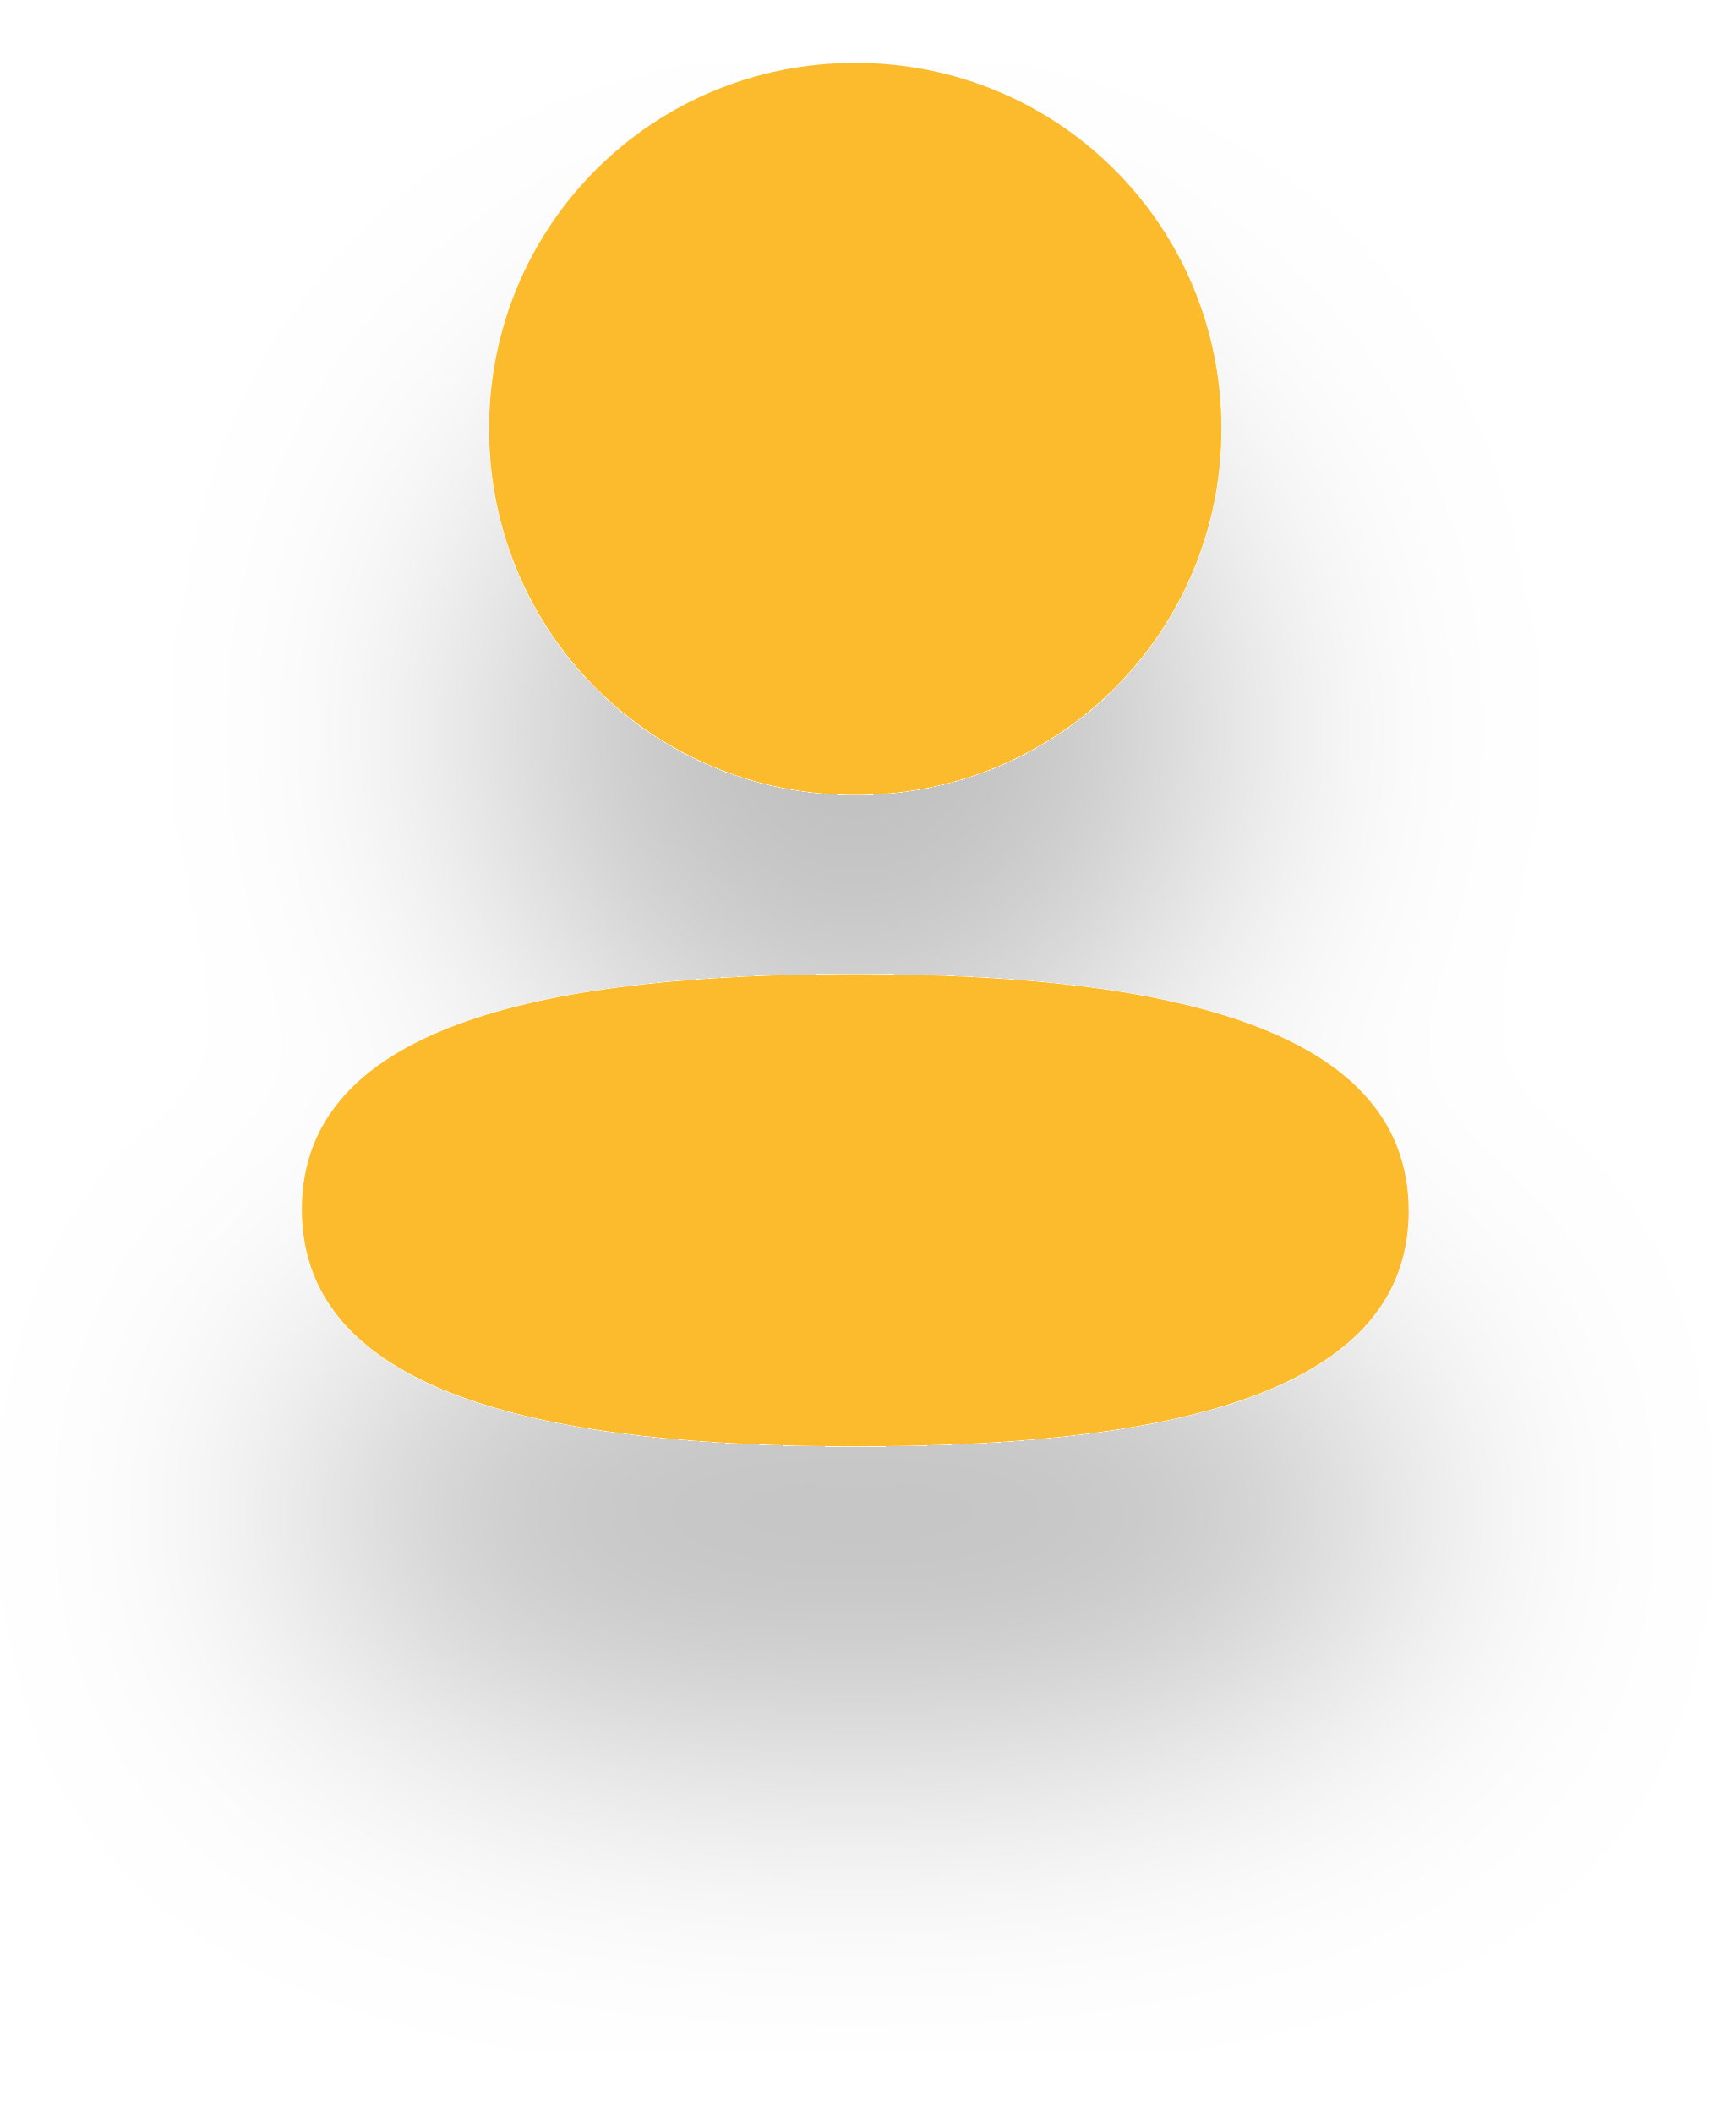
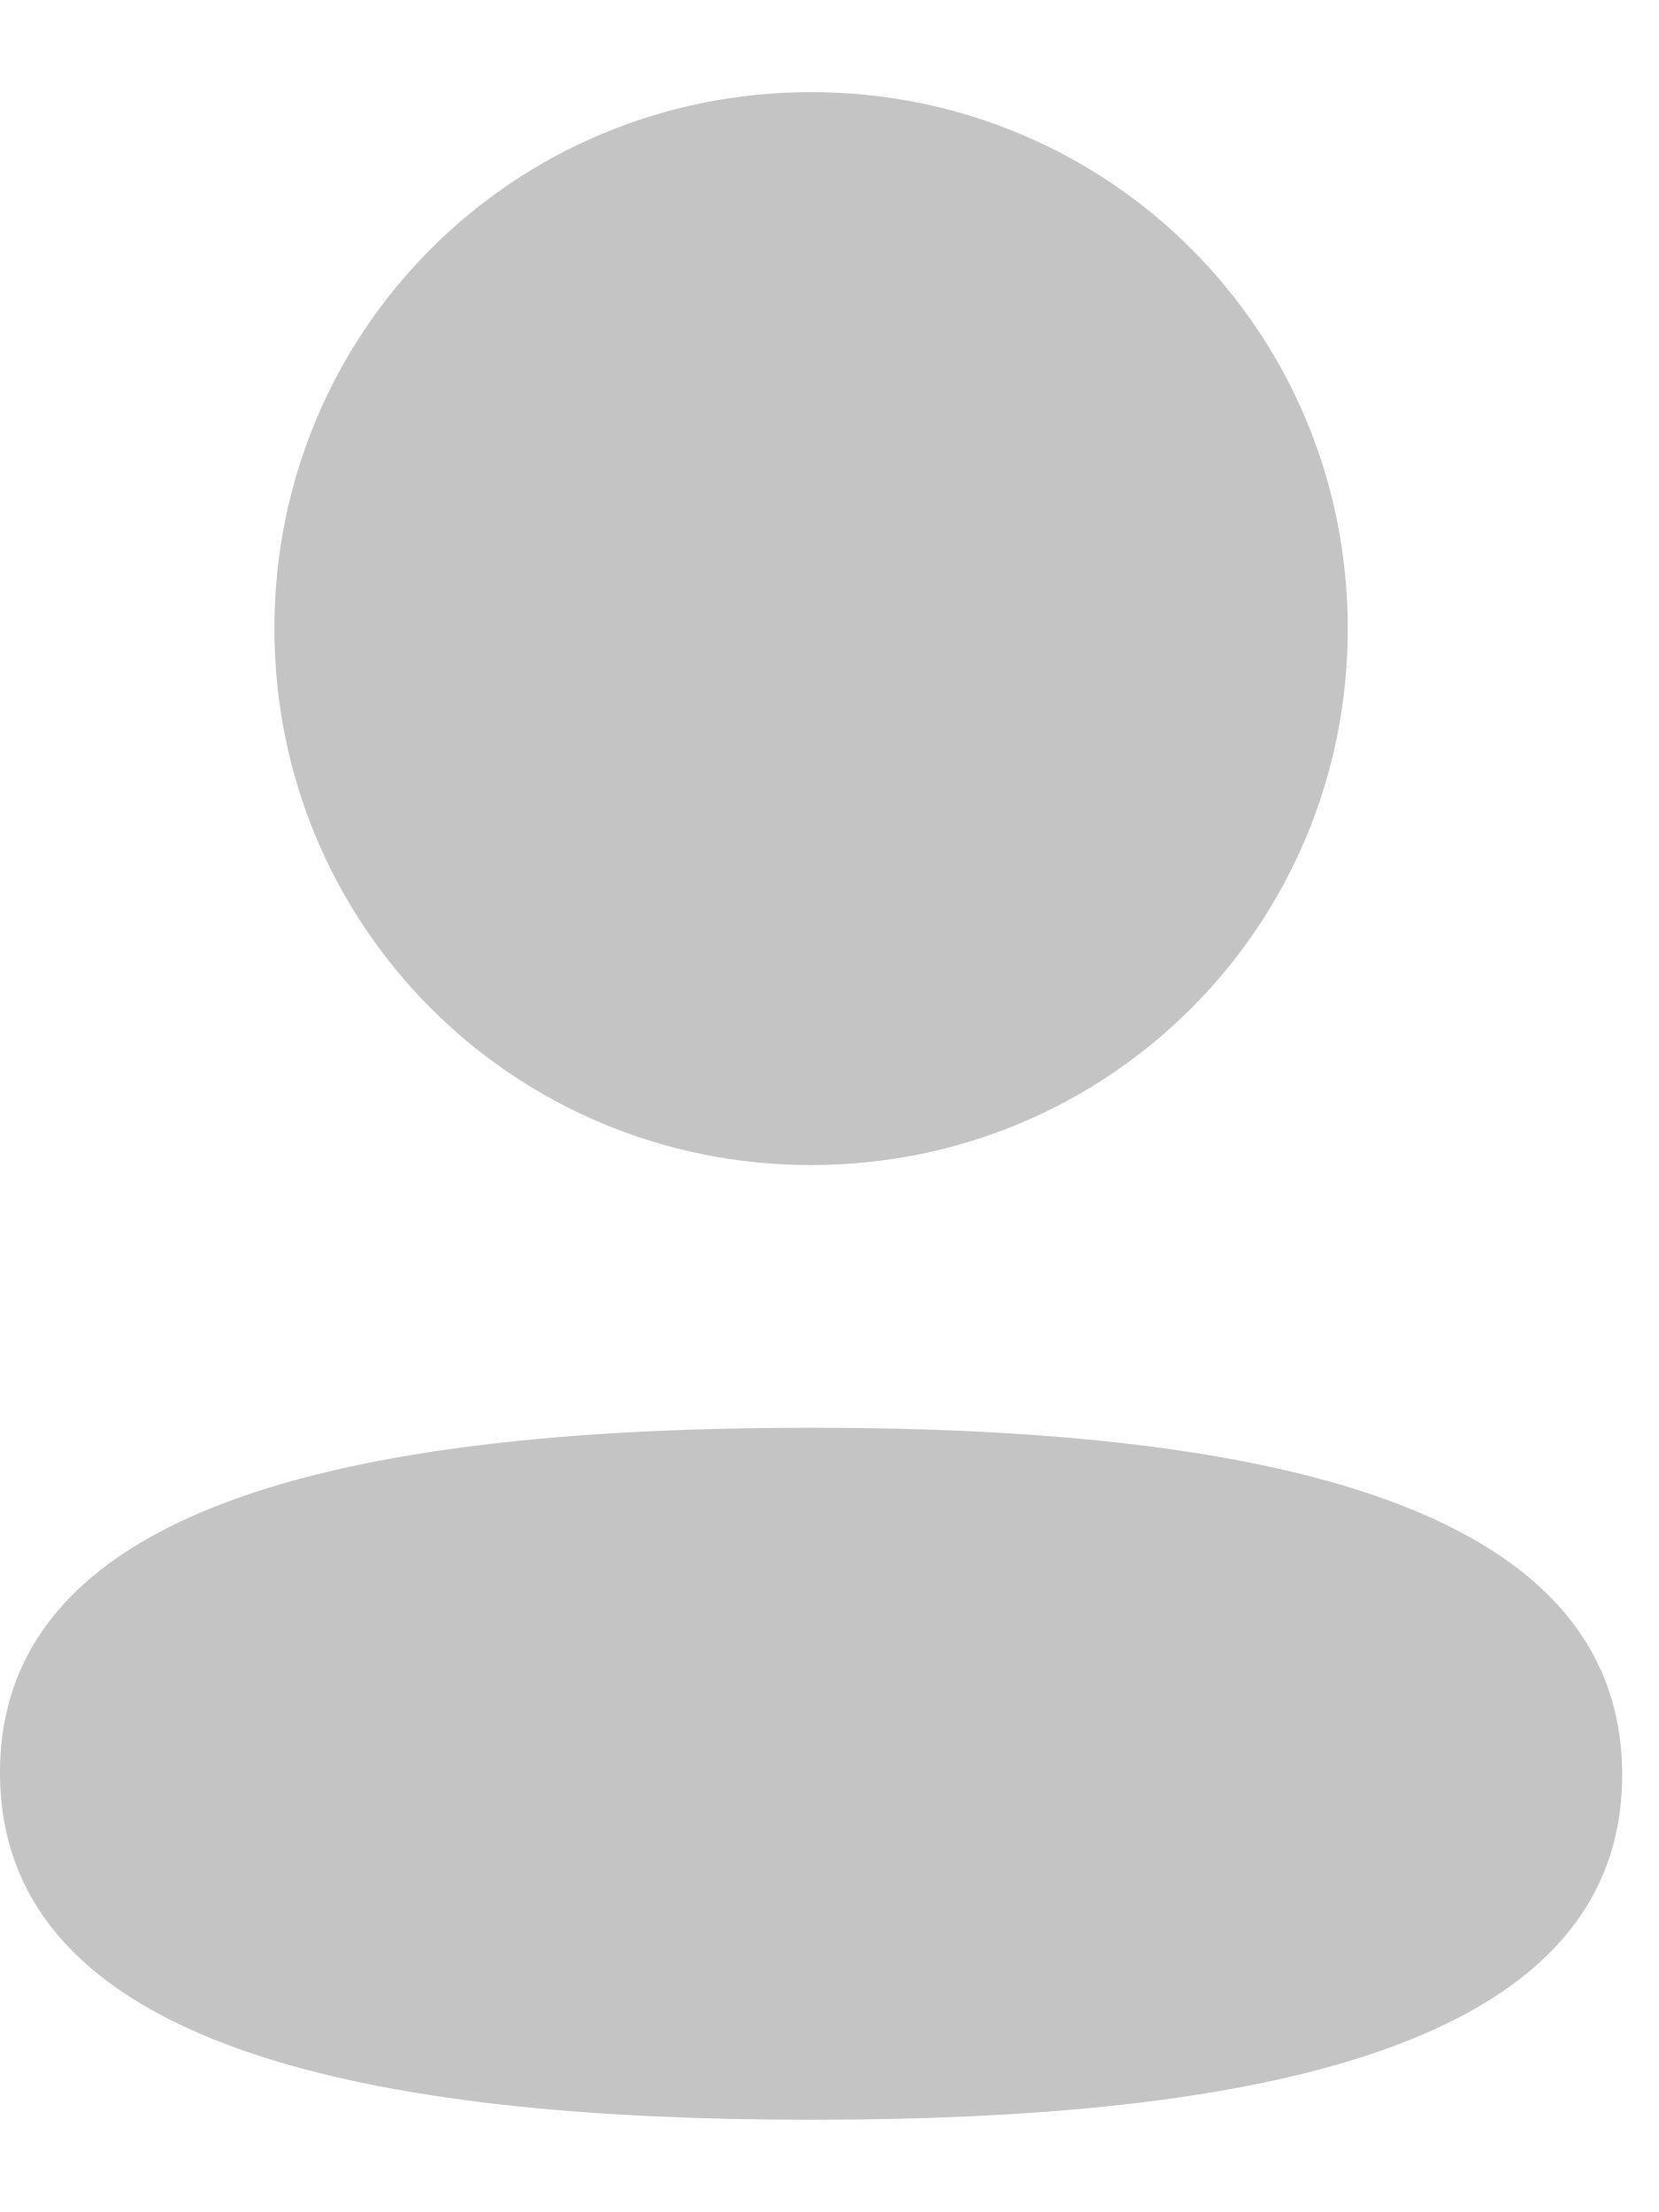
- <svg xmlns="http://www.w3.org/2000/svg" width="23" height="28" viewBox="0 0 23 28" fill="none">
-   <g filter="url(#filter0_d_28_832)">
-     <path d="M11.333 12.909C15.31 12.909 18.667 13.555 18.667 16.049C18.667 18.543 15.288 19.166 11.333 19.166C7.357 19.166 4 18.52 4 16.027C4 13.533 7.378 12.909 11.333 12.909ZM11.333 0.833C14.027 0.833 16.186 2.991 16.186 5.683C16.186 8.375 14.027 10.534 11.333 10.534C8.64 10.534 6.481 8.375 6.481 5.683C6.481 2.991 8.64 0.833 11.333 0.833Z" fill="#FCBA2D" />
-   </g>
-   <defs>
-     <filter id="filter0_d_28_832" x="0" y="0.833" width="22.667" height="26.333" filterUnits="userSpaceOnUse" color-interpolation-filters="sRGB">
-       <feFlood flood-opacity="0" result="BackgroundImageFix" />
-       <feColorMatrix in="SourceAlpha" type="matrix" values="0 0 0 0 0 0 0 0 0 0 0 0 0 0 0 0 0 0 127 0" result="hardAlpha" />
-       <feOffset dy="4" />
-       <feGaussianBlur stdDeviation="2" />
-       <feComposite in2="hardAlpha" operator="out" />
-       <feColorMatrix type="matrix" values="0 0 0 0 0 0 0 0 0 0 0 0 0 0 0 0 0 0 0.25 0" />
-       <feBlend mode="normal" in2="BackgroundImageFix" result="effect1_dropShadow_28_832" />
-       <feBlend mode="normal" in="SourceGraphic" in2="effect1_dropShadow_28_832" result="shape" />
-     </filter>
-   </defs>
+ <svg xmlns="http://www.w3.org/2000/svg" width="15" height="20" viewBox="0 0 15 20" fill="none">
+   <path d="M7.333 12.909C11.31 12.909 14.667 13.555 14.667 16.049C14.667 18.543 11.288 19.166 7.333 19.166C3.357 19.166 0 18.52 0 16.027C0 13.533 3.378 12.909 7.333 12.909ZM7.333 0.833C10.027 0.833 12.186 2.991 12.186 5.683C12.186 8.375 10.027 10.534 7.333 10.534C4.64 10.534 2.481 8.375 2.481 5.683C2.481 2.991 4.64 0.833 7.333 0.833Z" fill="#C4C4C4" />
</svg>
